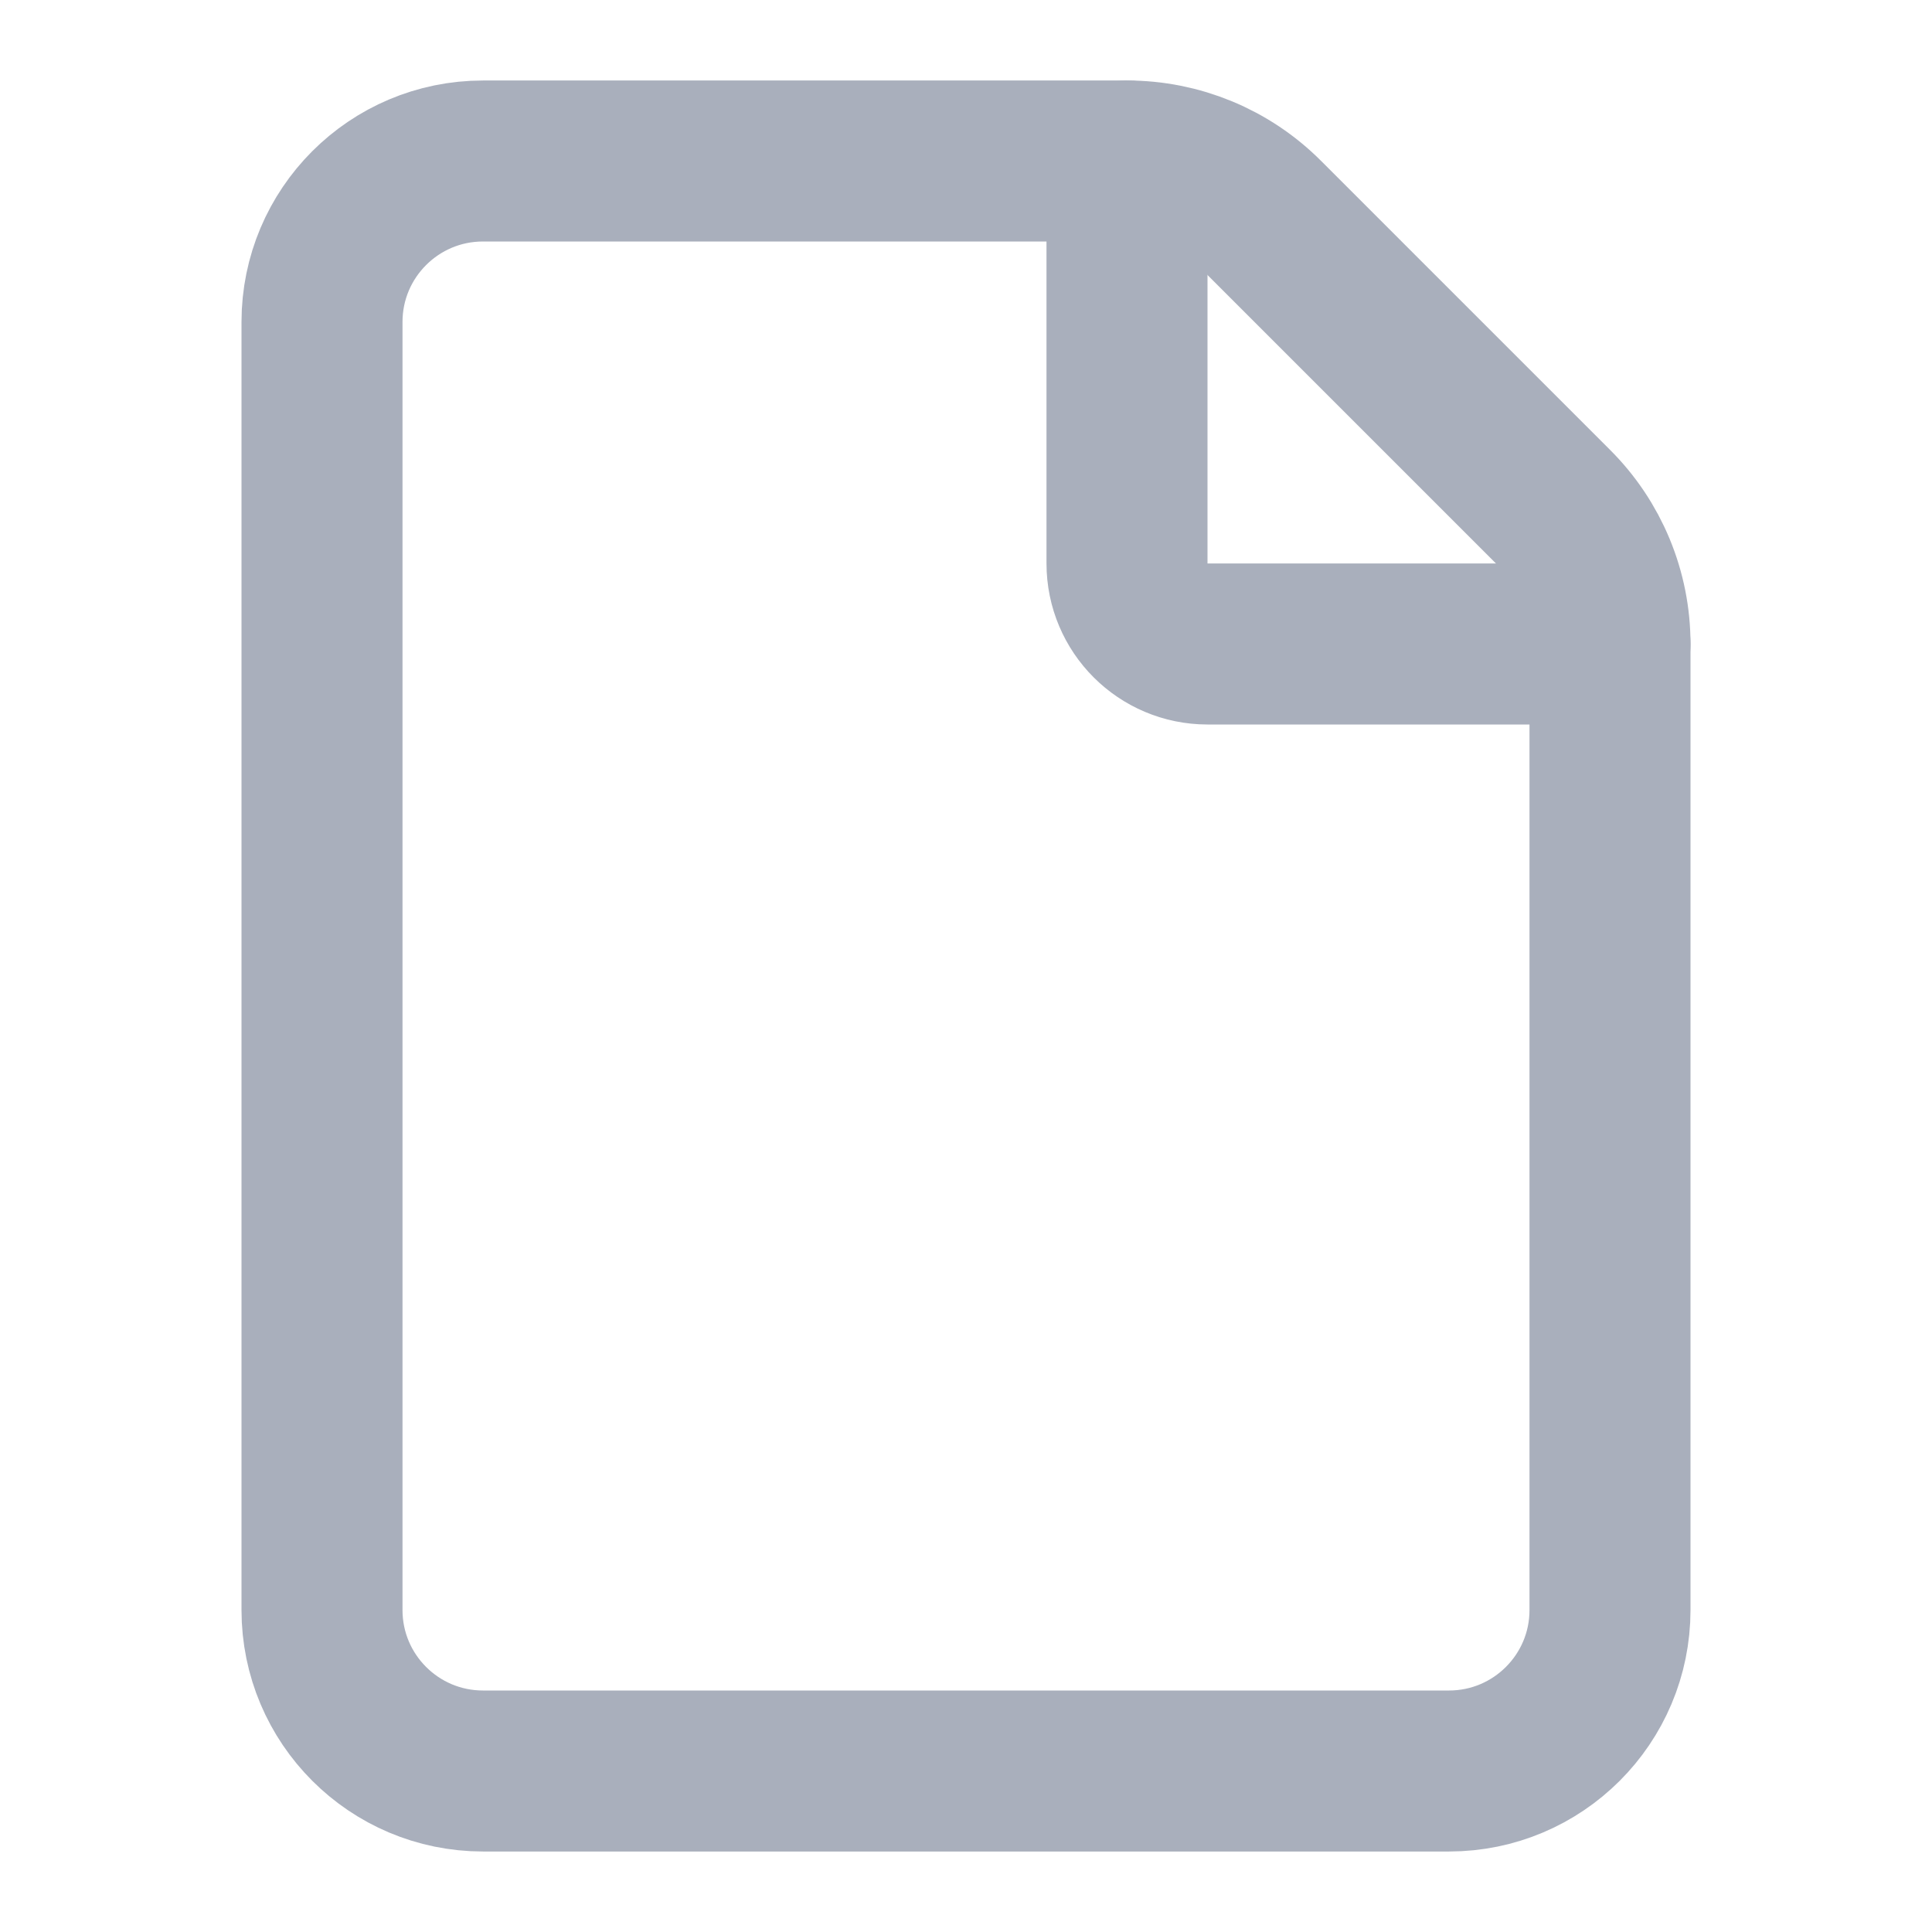
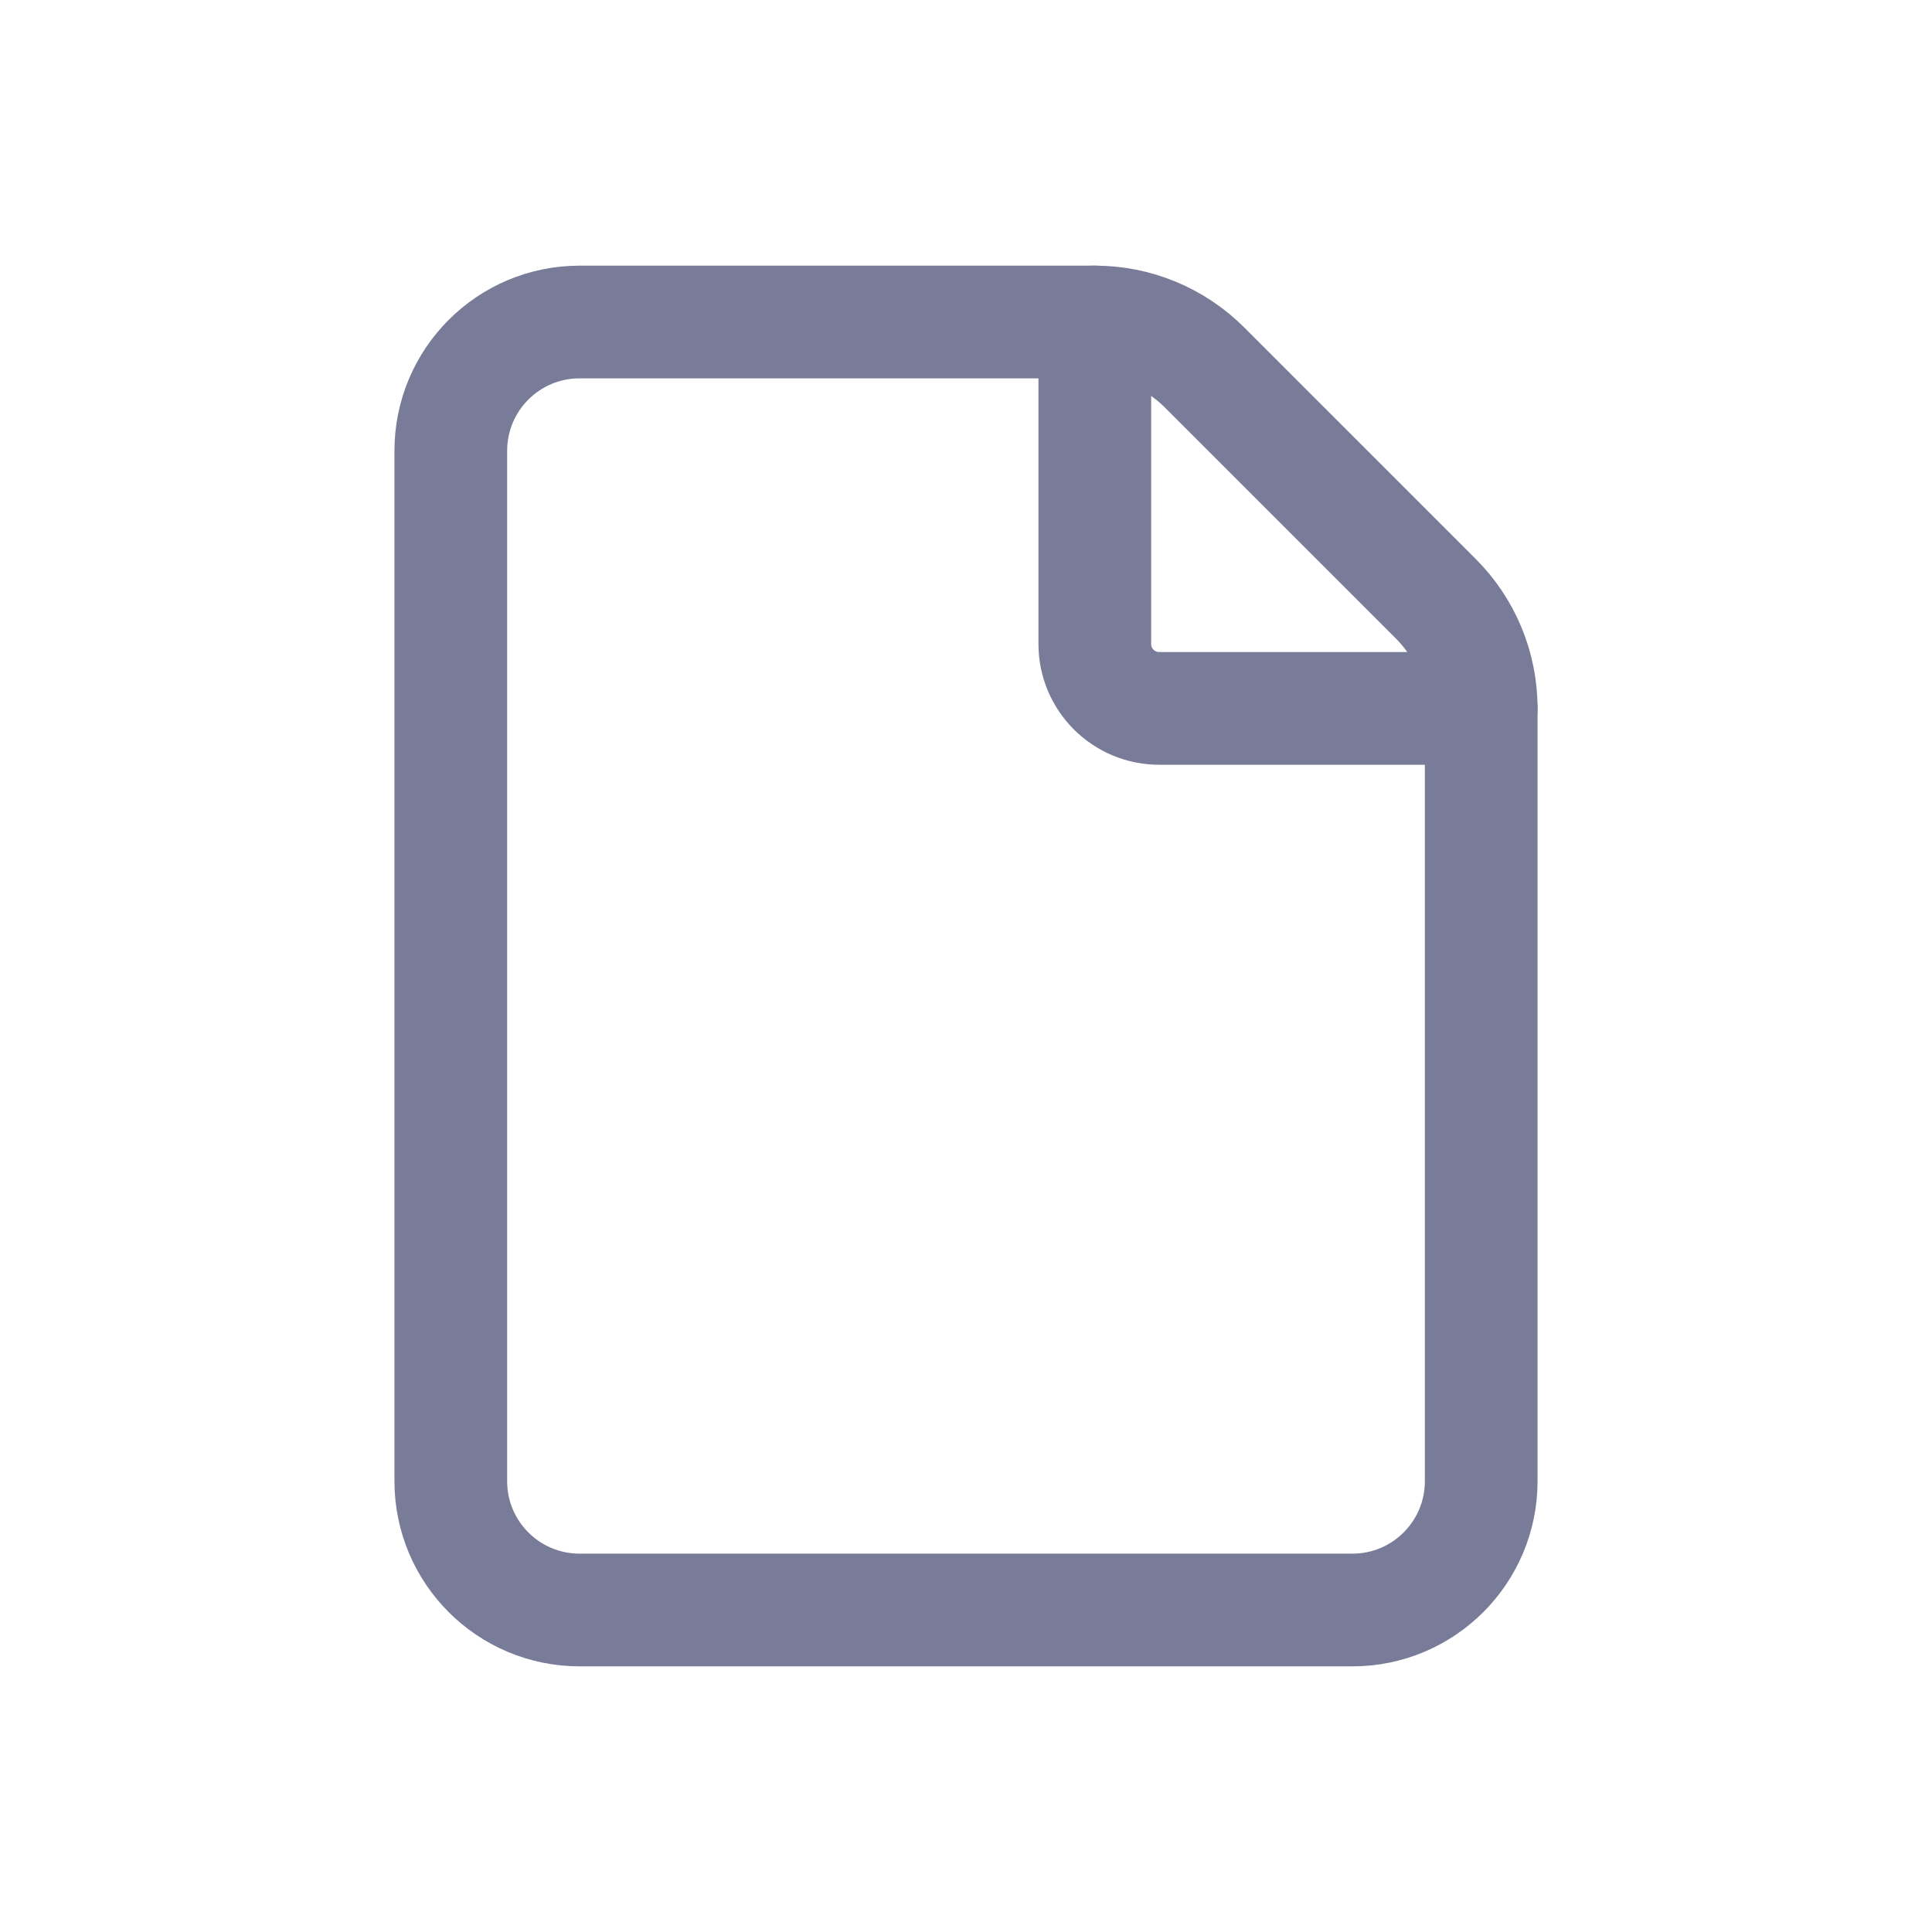
- <svg xmlns="http://www.w3.org/2000/svg" width="24" height="24" viewBox="0 0 24 24" fill="none" stroke="#a9afbc" stroke-width="2" stroke-linecap="round" stroke-linejoin="round">
+ <svg xmlns="http://www.w3.org/2000/svg" width="24" height="24" viewBox="-3 -3 30 30" fill="none" stroke="#787c99" stroke-width="1.75" stroke-linecap="round" stroke-linejoin="round">
  <path d="M6 22a2 2 0 0 1-2-2V4a2 2 0 0 1 2-2h8a2.4 2.4 0 0 1 1.704.706l3.588 3.588A2.4 2.4 0 0 1 20 8v12a2 2 0 0 1-2 2z" />
  <path d="M14 2v5a1 1 0 0 0 1 1h5" />
</svg>
